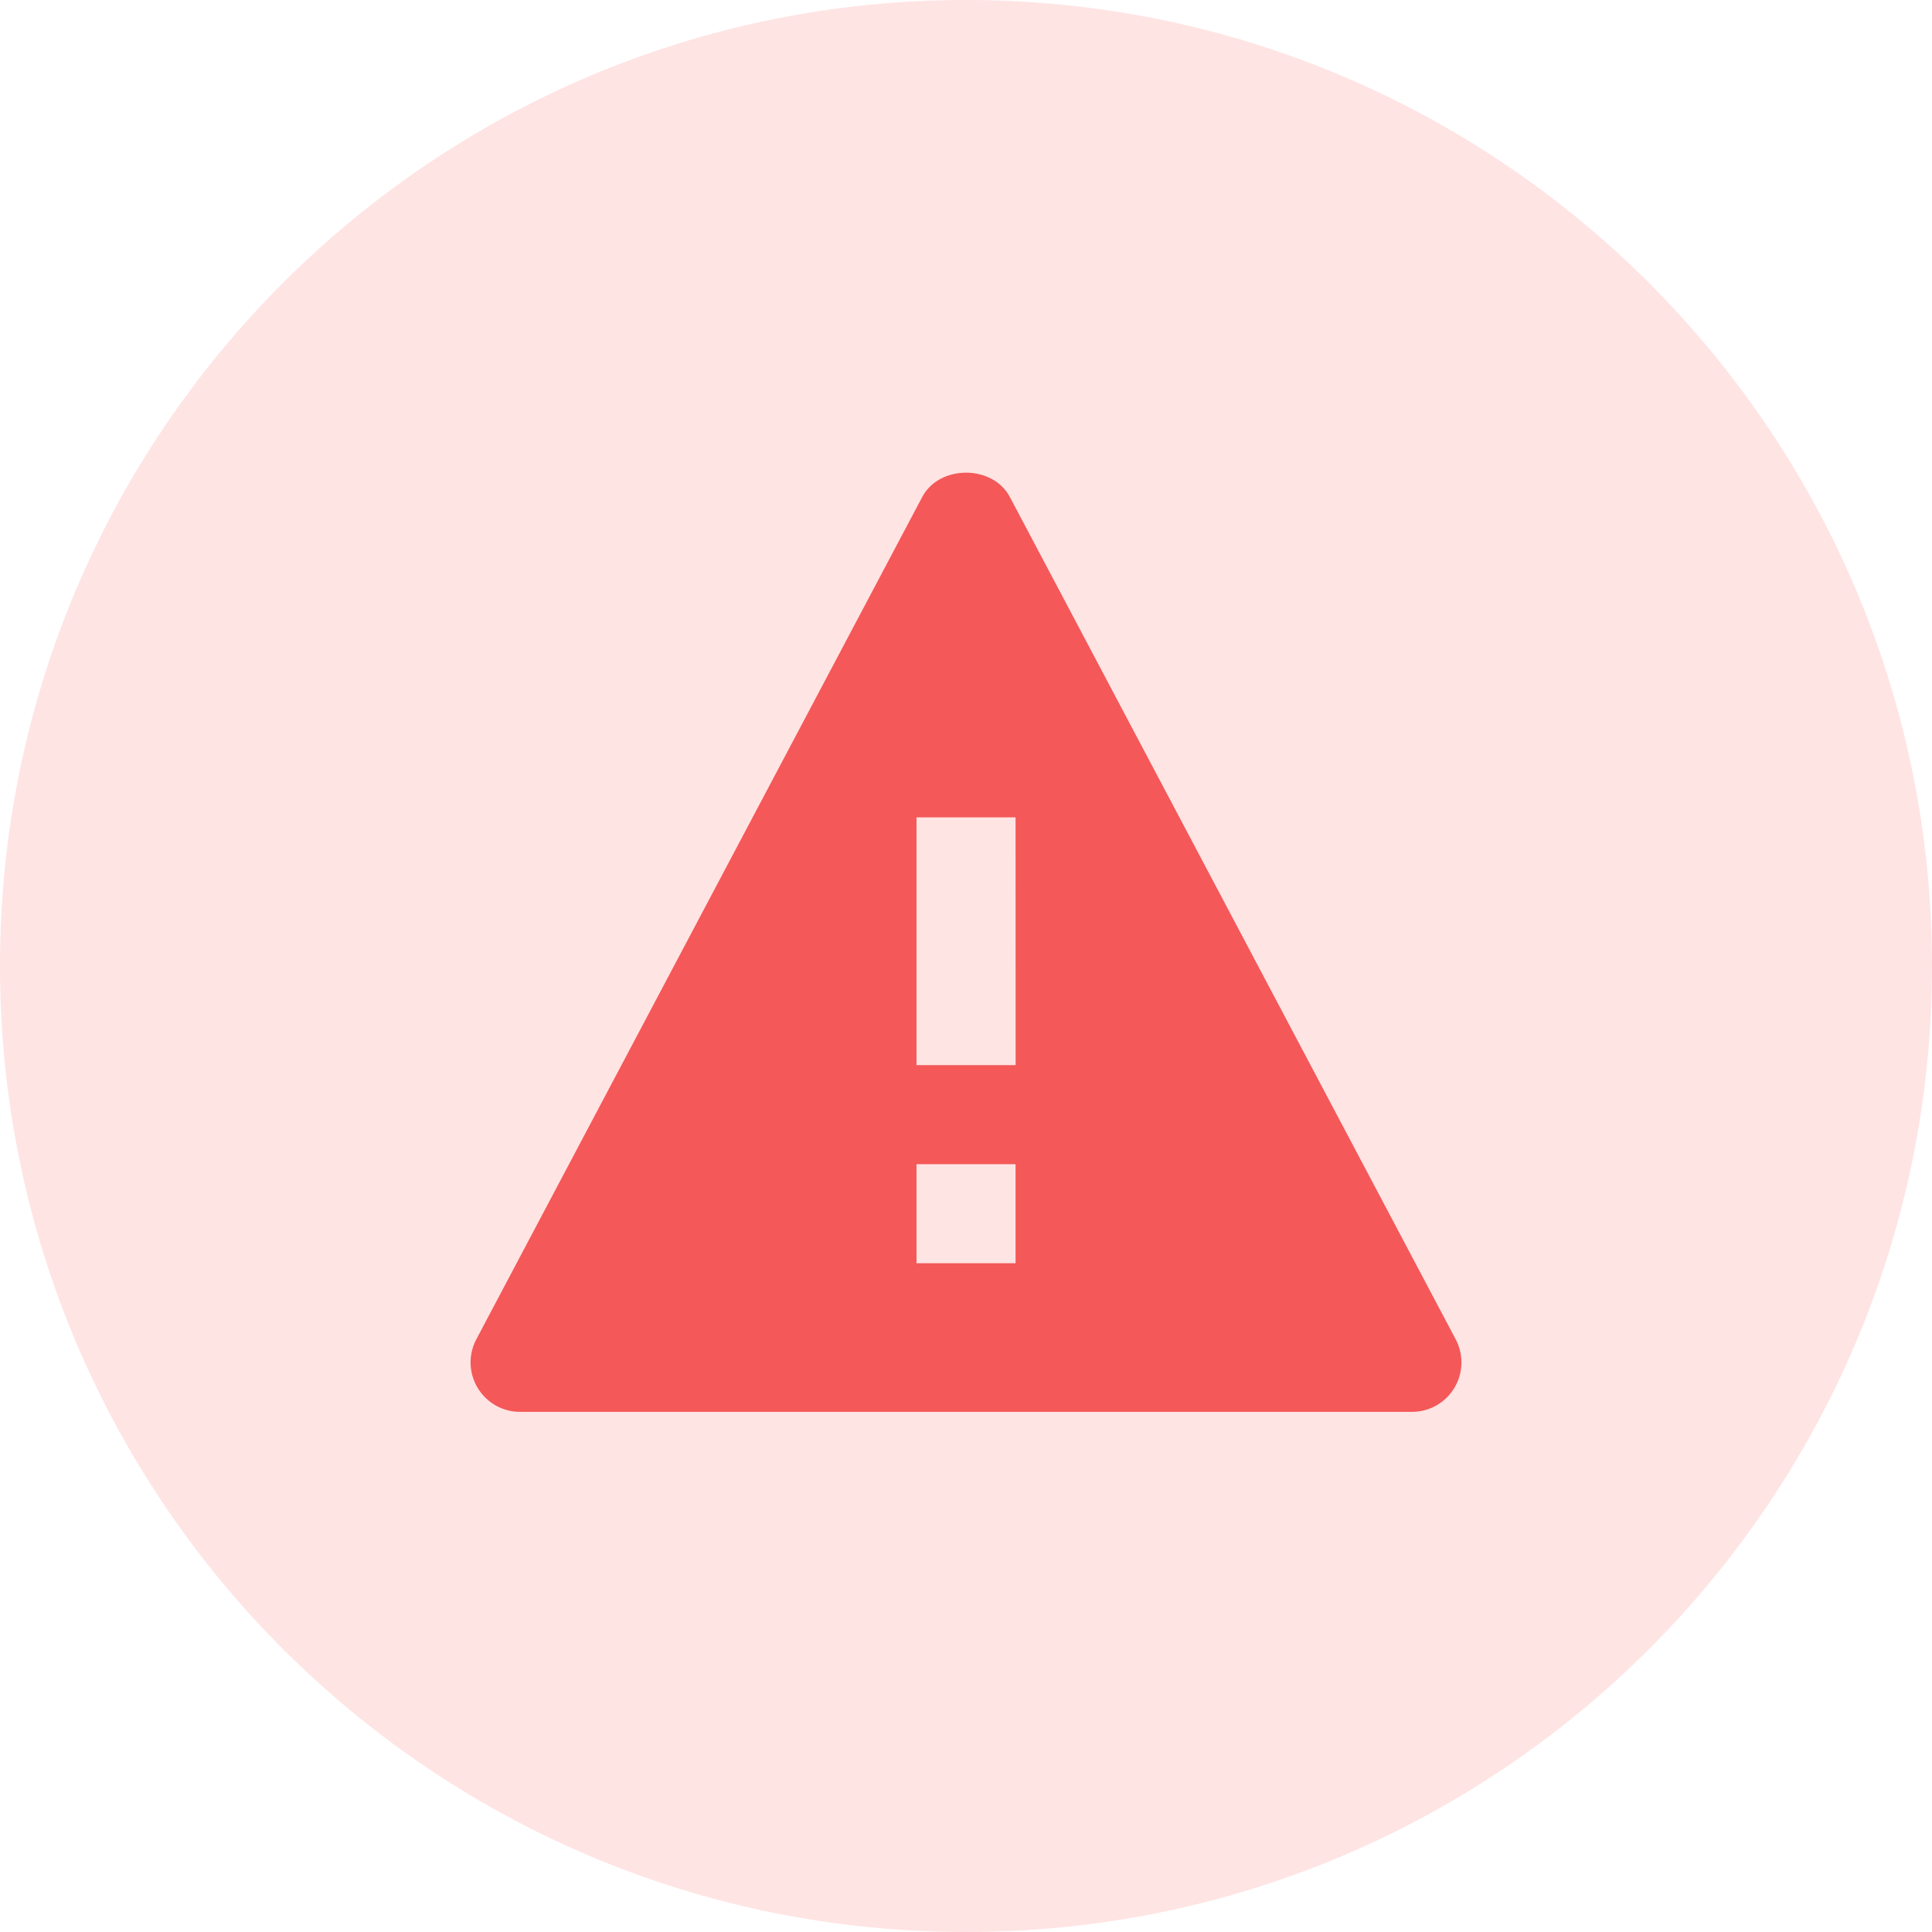
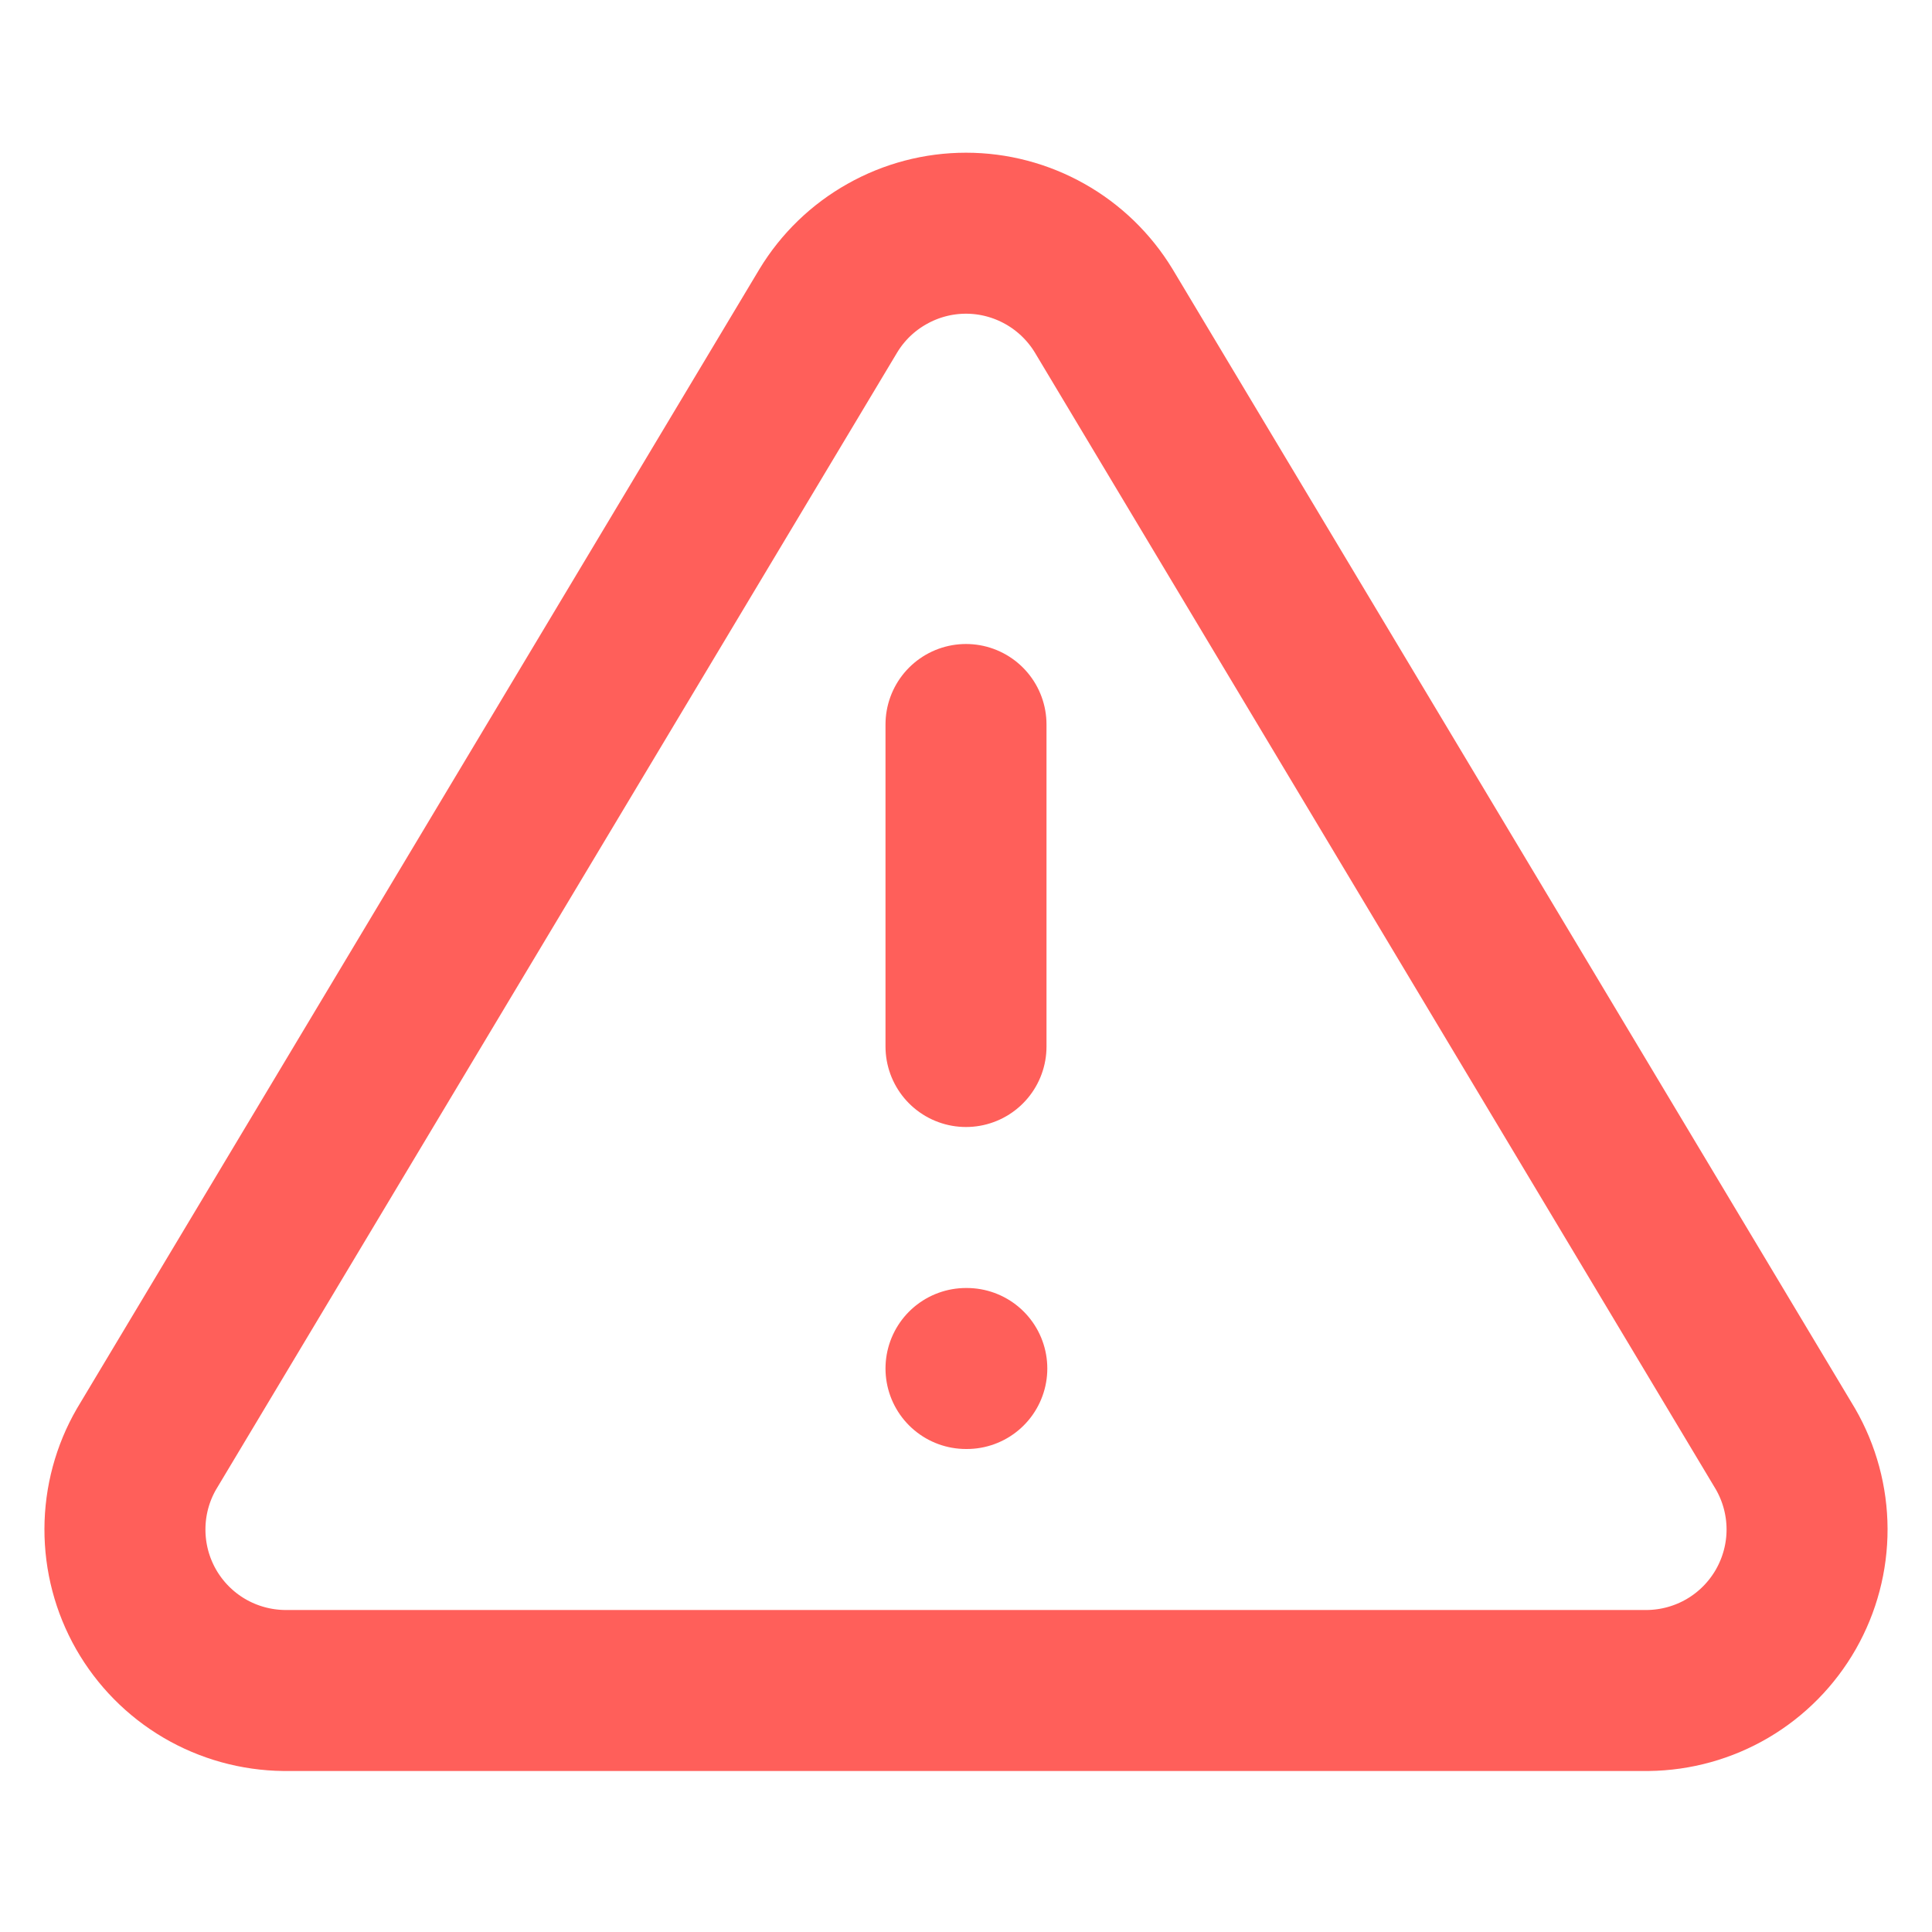
- <svg xmlns="http://www.w3.org/2000/svg" width="26" height="26" viewBox="0 0 26 26" fill="none">
-   <circle opacity="0.3" cx="13" cy="13" r="13" fill="#FFA4A4" />
-   <path d="M13.59 6.688C13.359 6.252 12.642 6.252 12.411 6.688L6.411 18.022C6.357 18.123 6.33 18.237 6.333 18.352C6.336 18.467 6.369 18.579 6.428 18.678C6.488 18.776 6.572 18.858 6.672 18.915C6.772 18.971 6.885 19.001 7 19H19C19.115 19.001 19.228 18.971 19.328 18.915C19.429 18.858 19.512 18.777 19.572 18.678C19.631 18.58 19.664 18.467 19.667 18.352C19.67 18.238 19.643 18.124 19.589 18.022L13.59 6.688ZM13.667 17H12.334V15.667H13.667V17ZM12.334 14.334V11H13.667L13.668 14.334H12.334Z" fill="#F45858" />
+ <svg xmlns="http://www.w3.org/2000/svg" width="24" height="24" viewBox="0 0 24 24" fill="none">
+   <path d="M10.29 3.86L1.82 18C1.645 18.302 1.553 18.645 1.552 18.994C1.551 19.344 1.641 19.687 1.814 19.991C1.987 20.294 2.236 20.547 2.537 20.724C2.838 20.901 3.181 20.996 3.53 21H20.47C20.819 20.996 21.161 20.901 21.462 20.724C21.763 20.547 22.012 20.294 22.185 19.991C22.358 19.687 22.449 19.344 22.448 18.994C22.447 18.645 22.354 18.302 22.18 18L13.71 3.86C13.531 3.566 13.28 3.323 12.981 3.155C12.681 2.986 12.344 2.897 12 2.897C11.656 2.897 11.318 2.986 11.019 3.155C10.719 3.323 10.468 3.566 10.29 3.86V3.86Z" stroke="#FF5F5A" stroke-width="2" stroke-linecap="round" stroke-linejoin="round" />
+   <path d="M12 9V13" stroke="#FF5F5A" stroke-width="2" stroke-linecap="round" stroke-linejoin="round" />
+   <path d="M12 17H12.01" stroke="#FF5F5A" stroke-width="2" stroke-linecap="round" stroke-linejoin="round" />
</svg>
